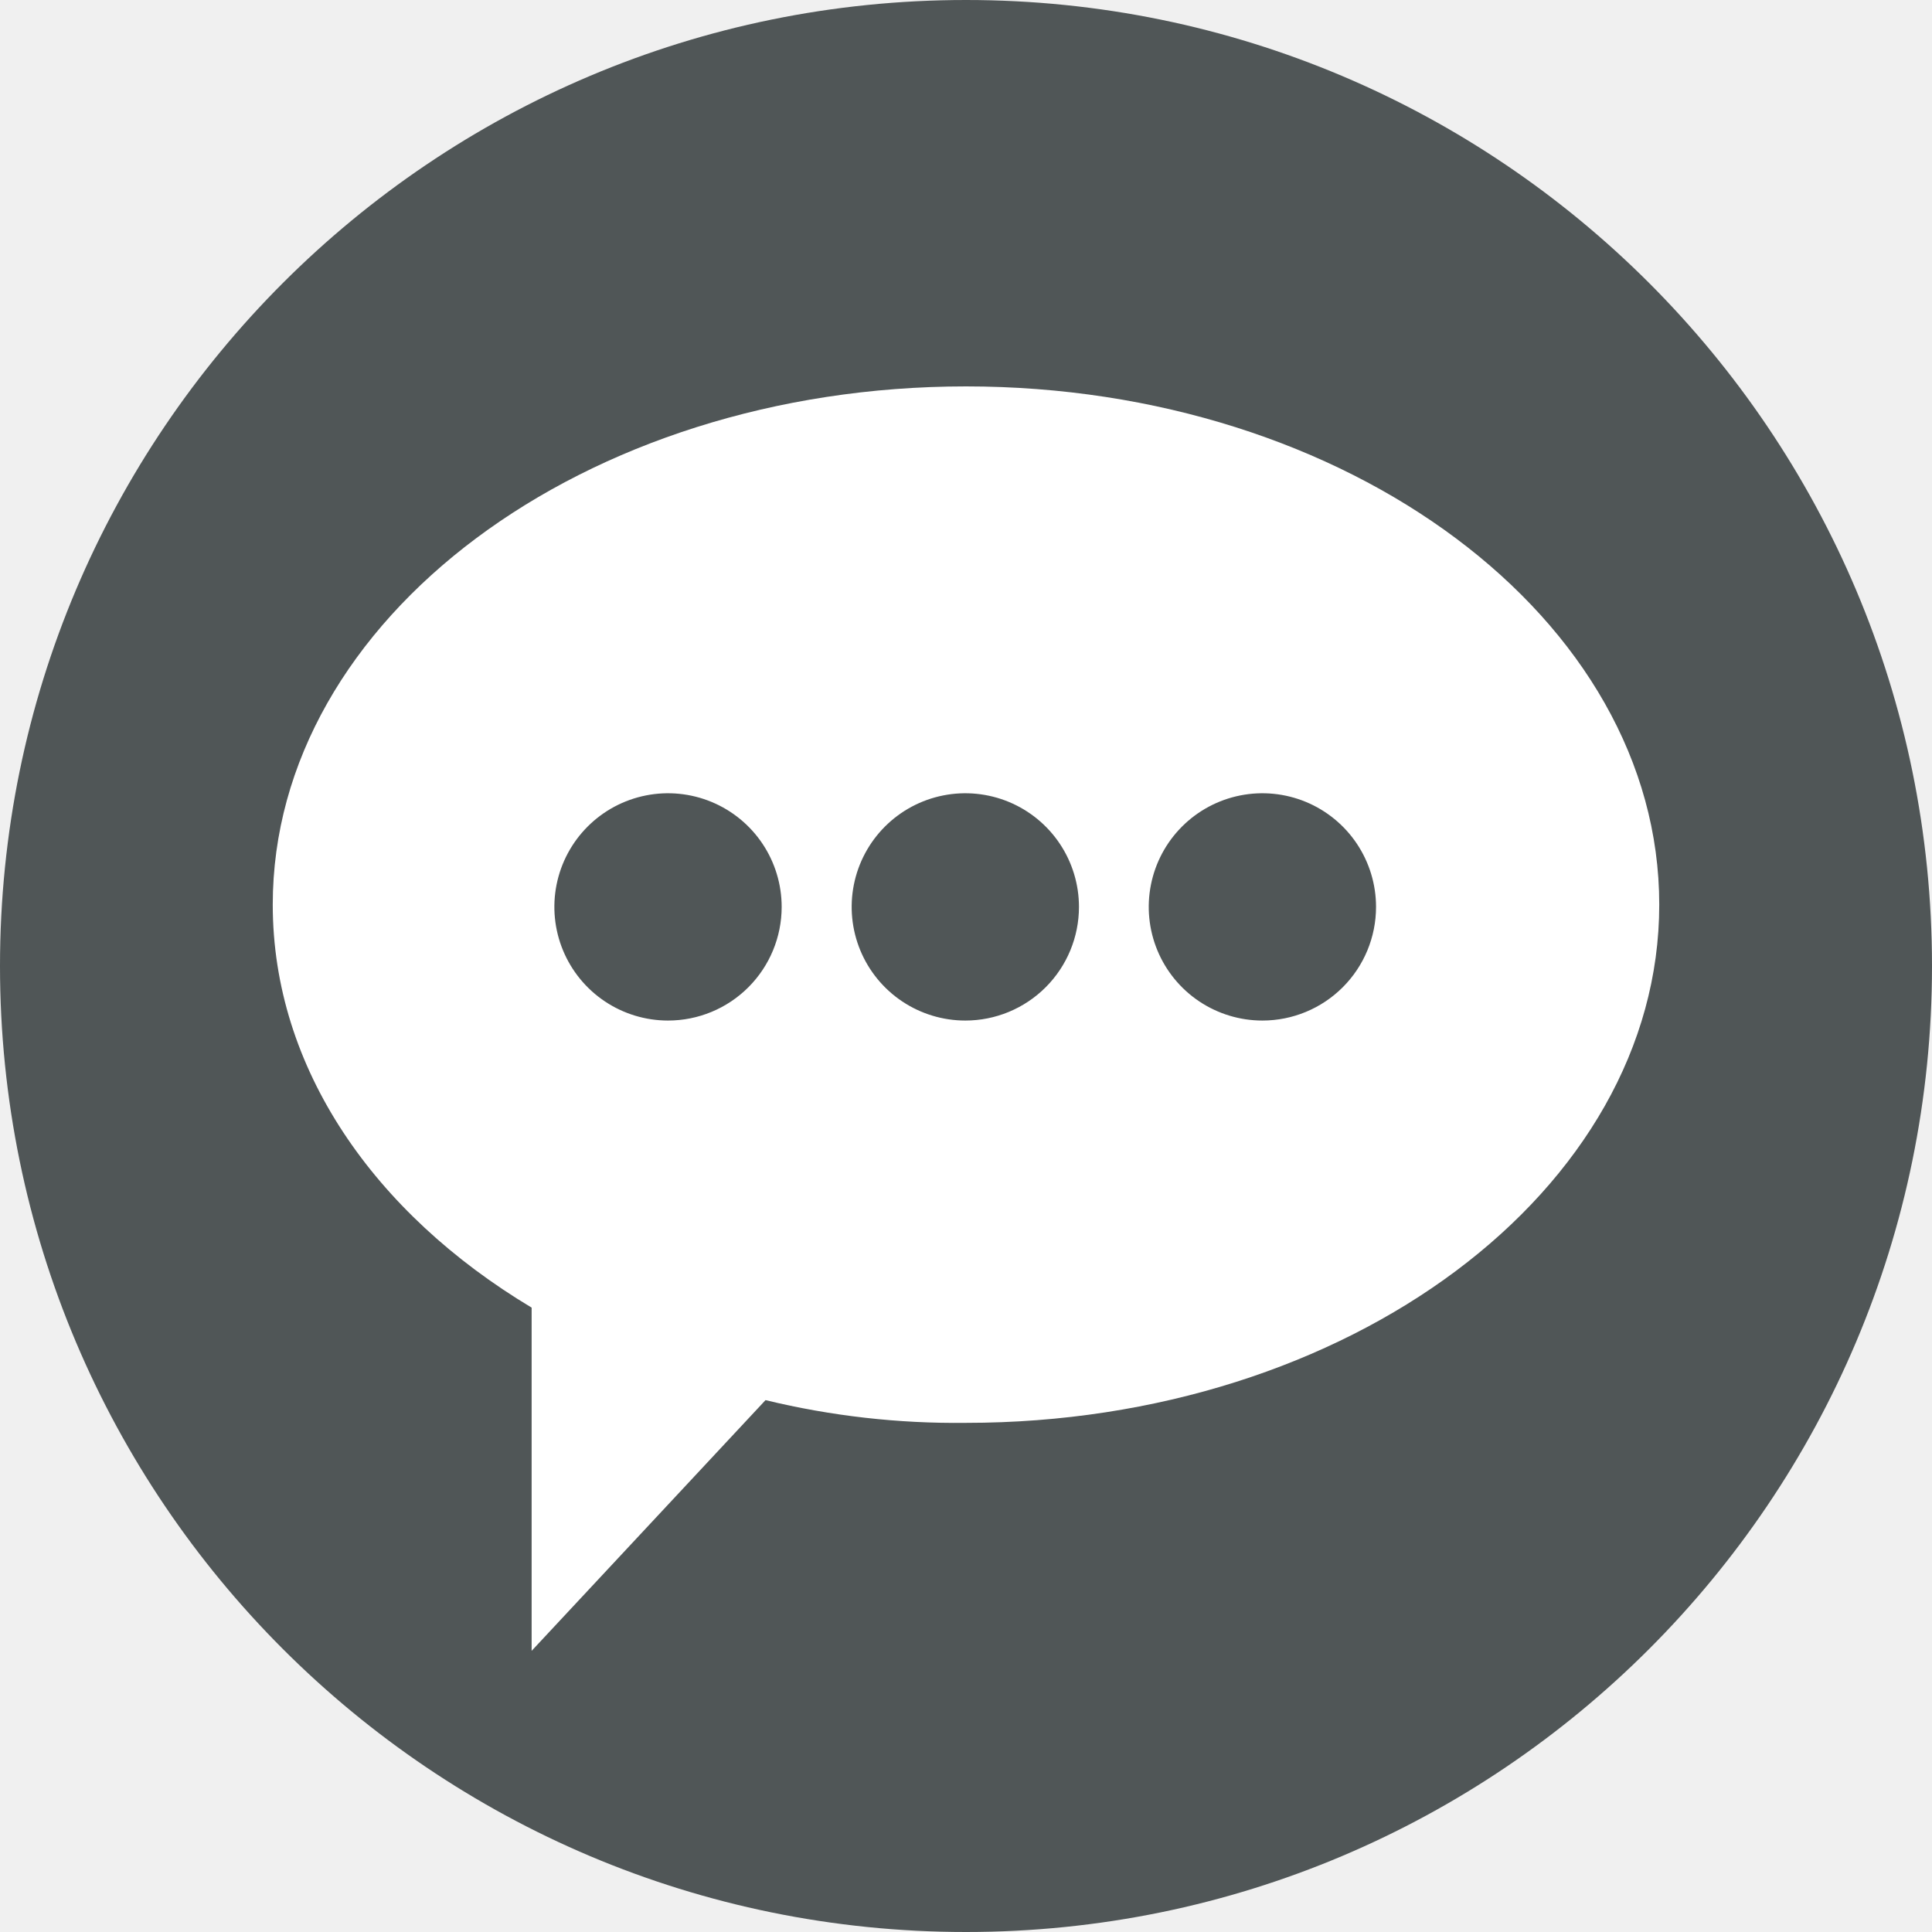
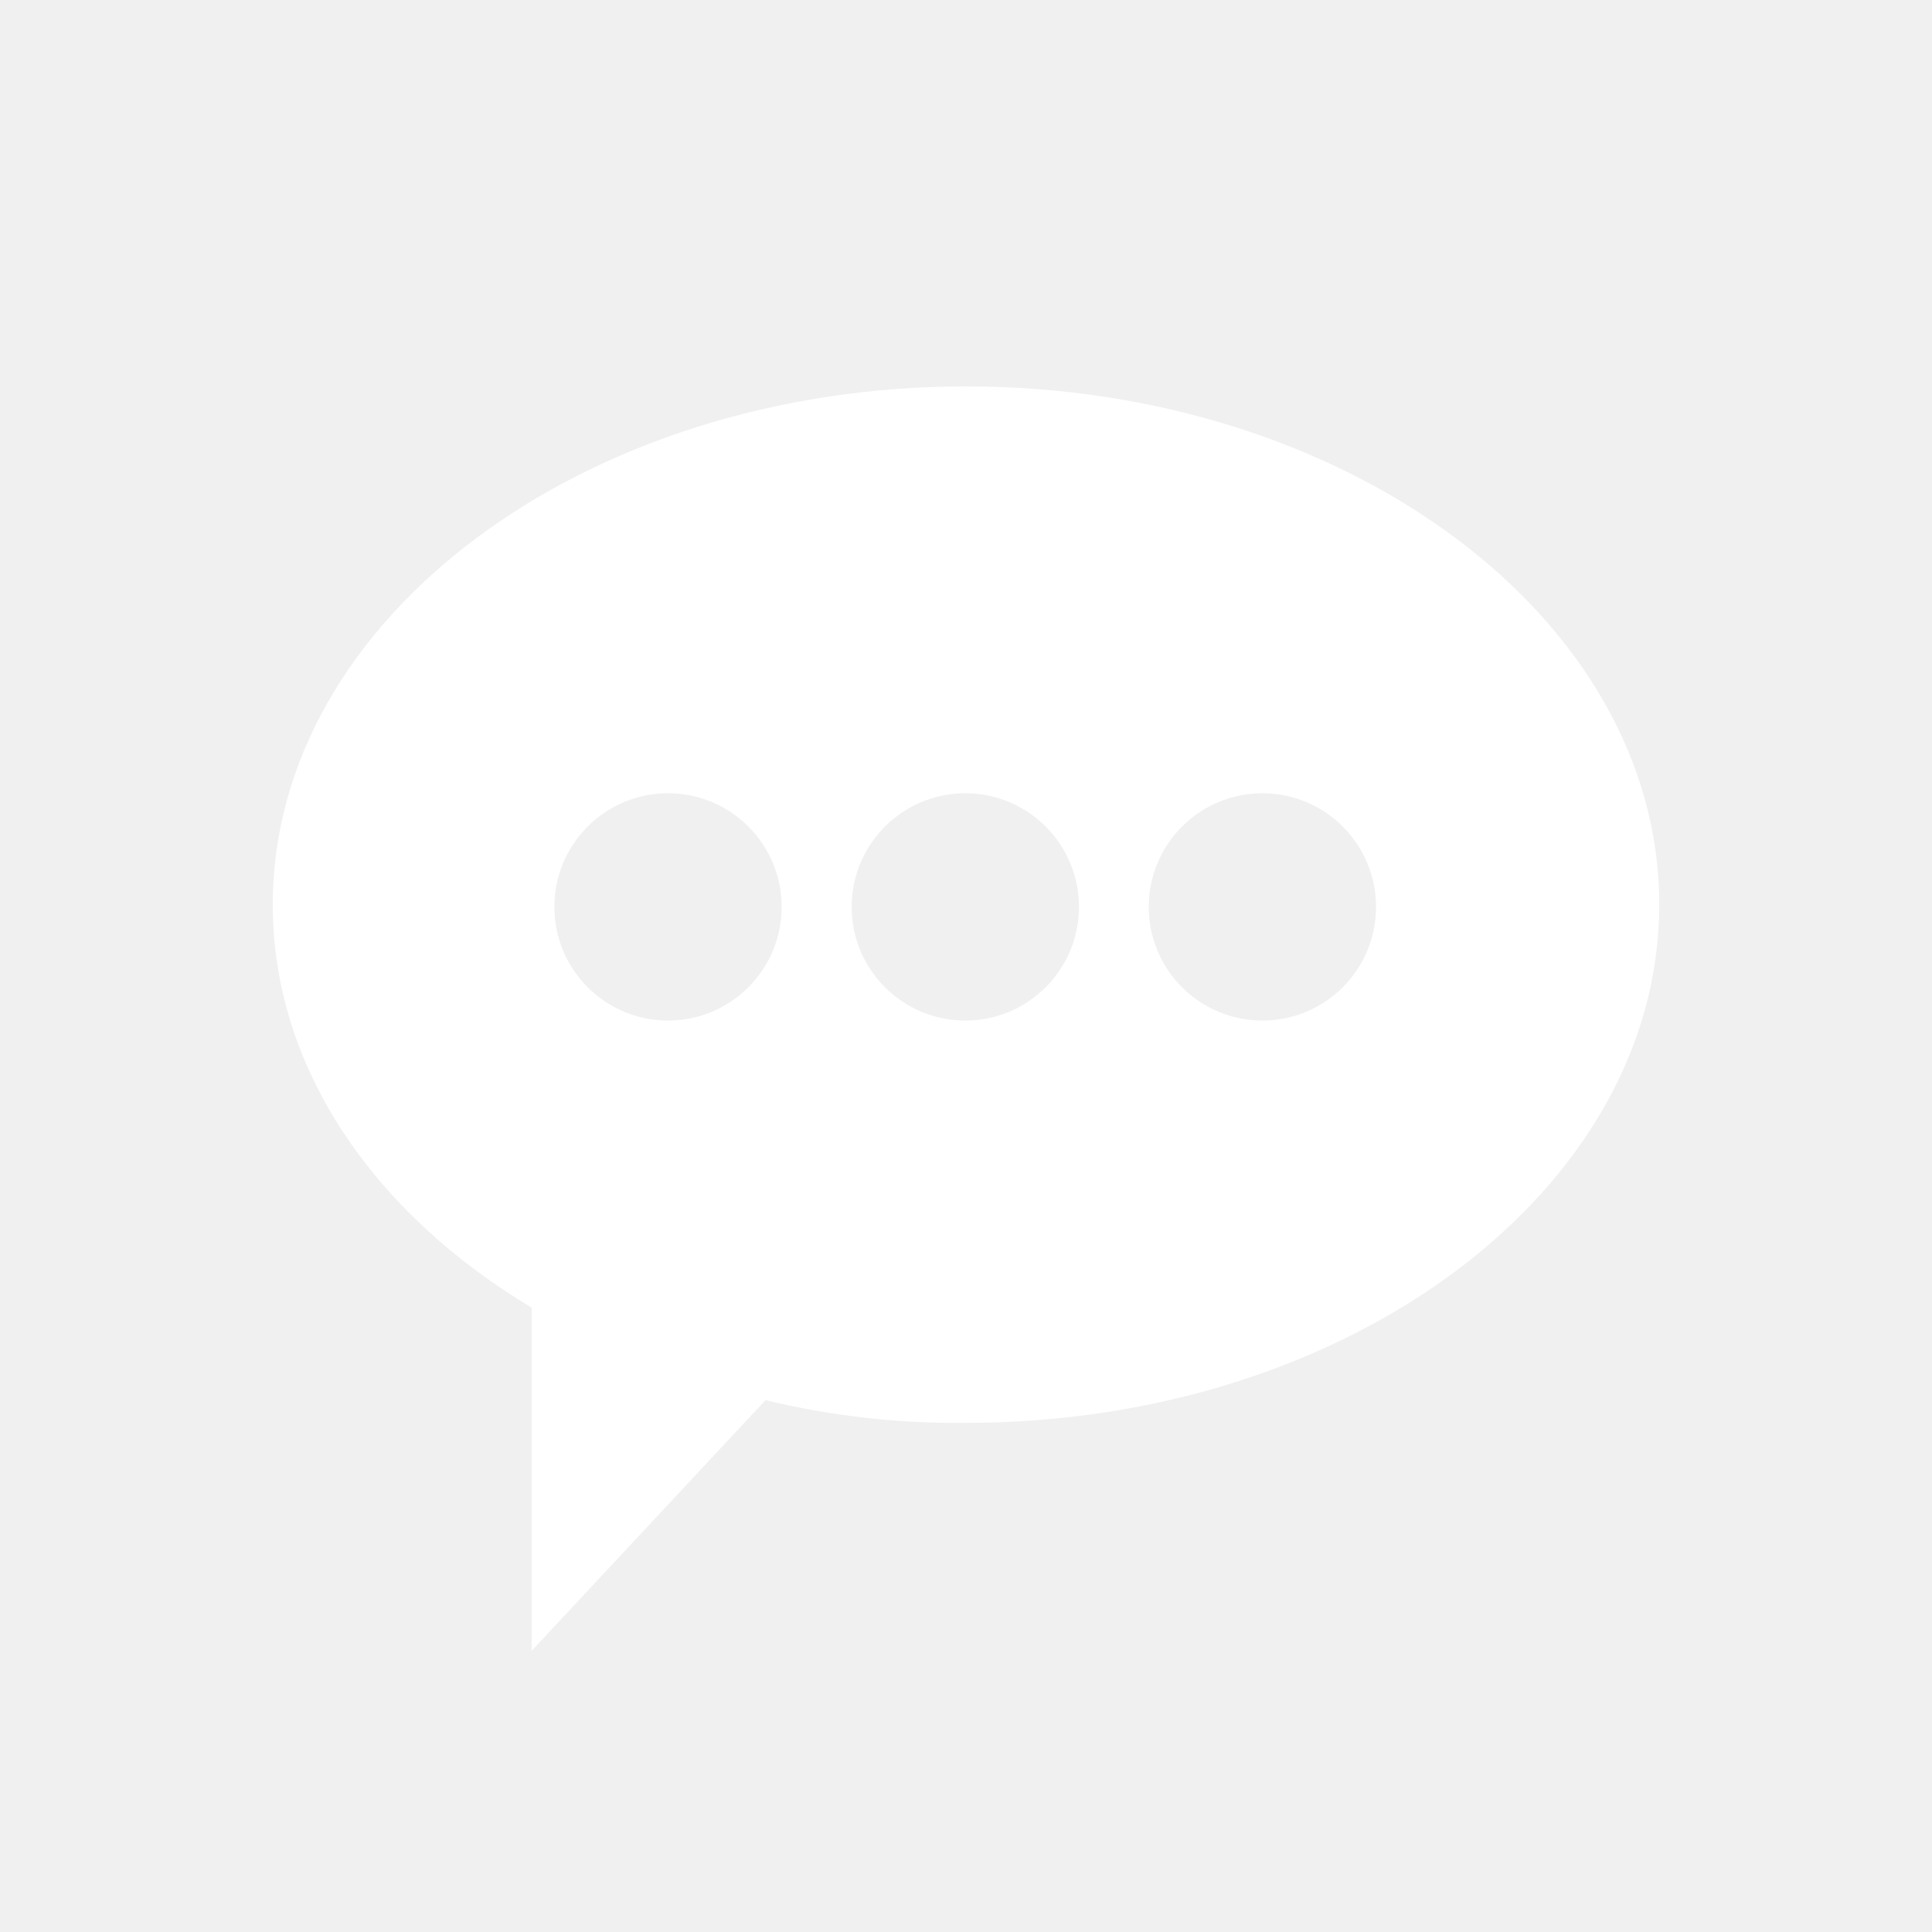
- <svg xmlns="http://www.w3.org/2000/svg" width="200" height="200" viewBox="0 0 200 200" fill="none">
-   <path d="M100 200C155.228 200 200 155.228 200 100C200 44.772 155.228 0 100 0C44.772 0 0 44.772 0 100C0 155.228 44.772 200 100 200Z" fill="#505657" />
-   <path fill-rule="evenodd" clip-rule="evenodd" d="M142.447 93.882C142.447 91.555 141.757 89.281 140.464 87.346C139.172 85.412 137.334 83.904 135.185 83.013C133.035 82.123 130.669 81.89 128.387 82.344C126.105 82.798 124.009 83.918 122.364 85.563C120.718 87.209 119.598 89.305 119.144 91.587C118.69 93.869 118.923 96.235 119.813 98.385C120.704 100.534 122.212 102.372 124.146 103.664C126.081 104.957 128.356 105.647 130.682 105.647C133.803 105.647 136.795 104.408 139.001 102.201C141.208 99.995 142.447 97.002 142.447 93.882ZM111.694 93.882C111.694 91.555 111.004 89.281 109.711 87.346C108.419 85.412 106.581 83.904 104.432 83.013C102.282 82.123 99.916 81.89 97.634 82.344C95.352 82.798 93.256 83.918 91.611 85.563C89.965 87.209 88.845 89.305 88.391 91.587C87.937 93.869 88.17 96.235 89.06 98.385C89.951 100.534 91.459 102.372 93.393 103.664C95.328 104.957 97.603 105.647 99.93 105.647C103.05 105.647 106.042 104.408 108.248 102.201C110.455 99.995 111.694 97.002 111.694 93.882ZM80.918 93.882C80.918 91.555 80.228 89.281 78.935 87.346C77.642 85.412 75.805 83.904 73.655 83.013C71.505 82.123 69.14 81.89 66.858 82.344C64.576 82.798 62.479 83.918 60.834 85.563C59.189 87.209 58.068 89.305 57.614 91.587C57.16 93.869 57.393 96.235 58.284 98.385C59.174 100.534 60.682 102.372 62.617 103.664C64.552 104.957 66.826 105.647 69.153 105.647C72.273 105.647 75.266 104.408 77.472 102.201C79.678 99.995 80.918 97.002 80.918 93.882ZM55.035 170.894V135.365C38.73 125.6 28.235 110.588 28.235 93.647C28.235 64.071 60.424 40 100 40C139.577 40 171.765 64.071 171.765 93.647C171.765 123.224 139.577 147.294 100 147.294C93.011 147.377 86.04 146.587 79.247 144.941L55.035 170.894Z" fill="white" />
+ <svg xmlns="http://www.w3.org/2000/svg" width="200" height="200" viewBox="0 0 85 85" id="opinion">
+   <path style="fill:rgb(255,255,255)" d="M60.54,39.9a5,5,0,1,0-5,5A5,5,0,0,0,60.54,39.9Zm-13.07,0a5,5,0,1,0-5,5A5,5,0,0,0,47.47,39.9Zm-13.08,0a5,5,0,1,0-5,5A5,5,0,0,0,34.39,39.9Zm-11,32.73V57.53C16.46,53.38,12,47,12,39.8,12,27.23,25.68,17,42.5,17S73,27.23,73,39.8,59.32,62.6,42.5,62.6a35.65,35.65,0,0,1-8.82-1Z" />
</svg>
